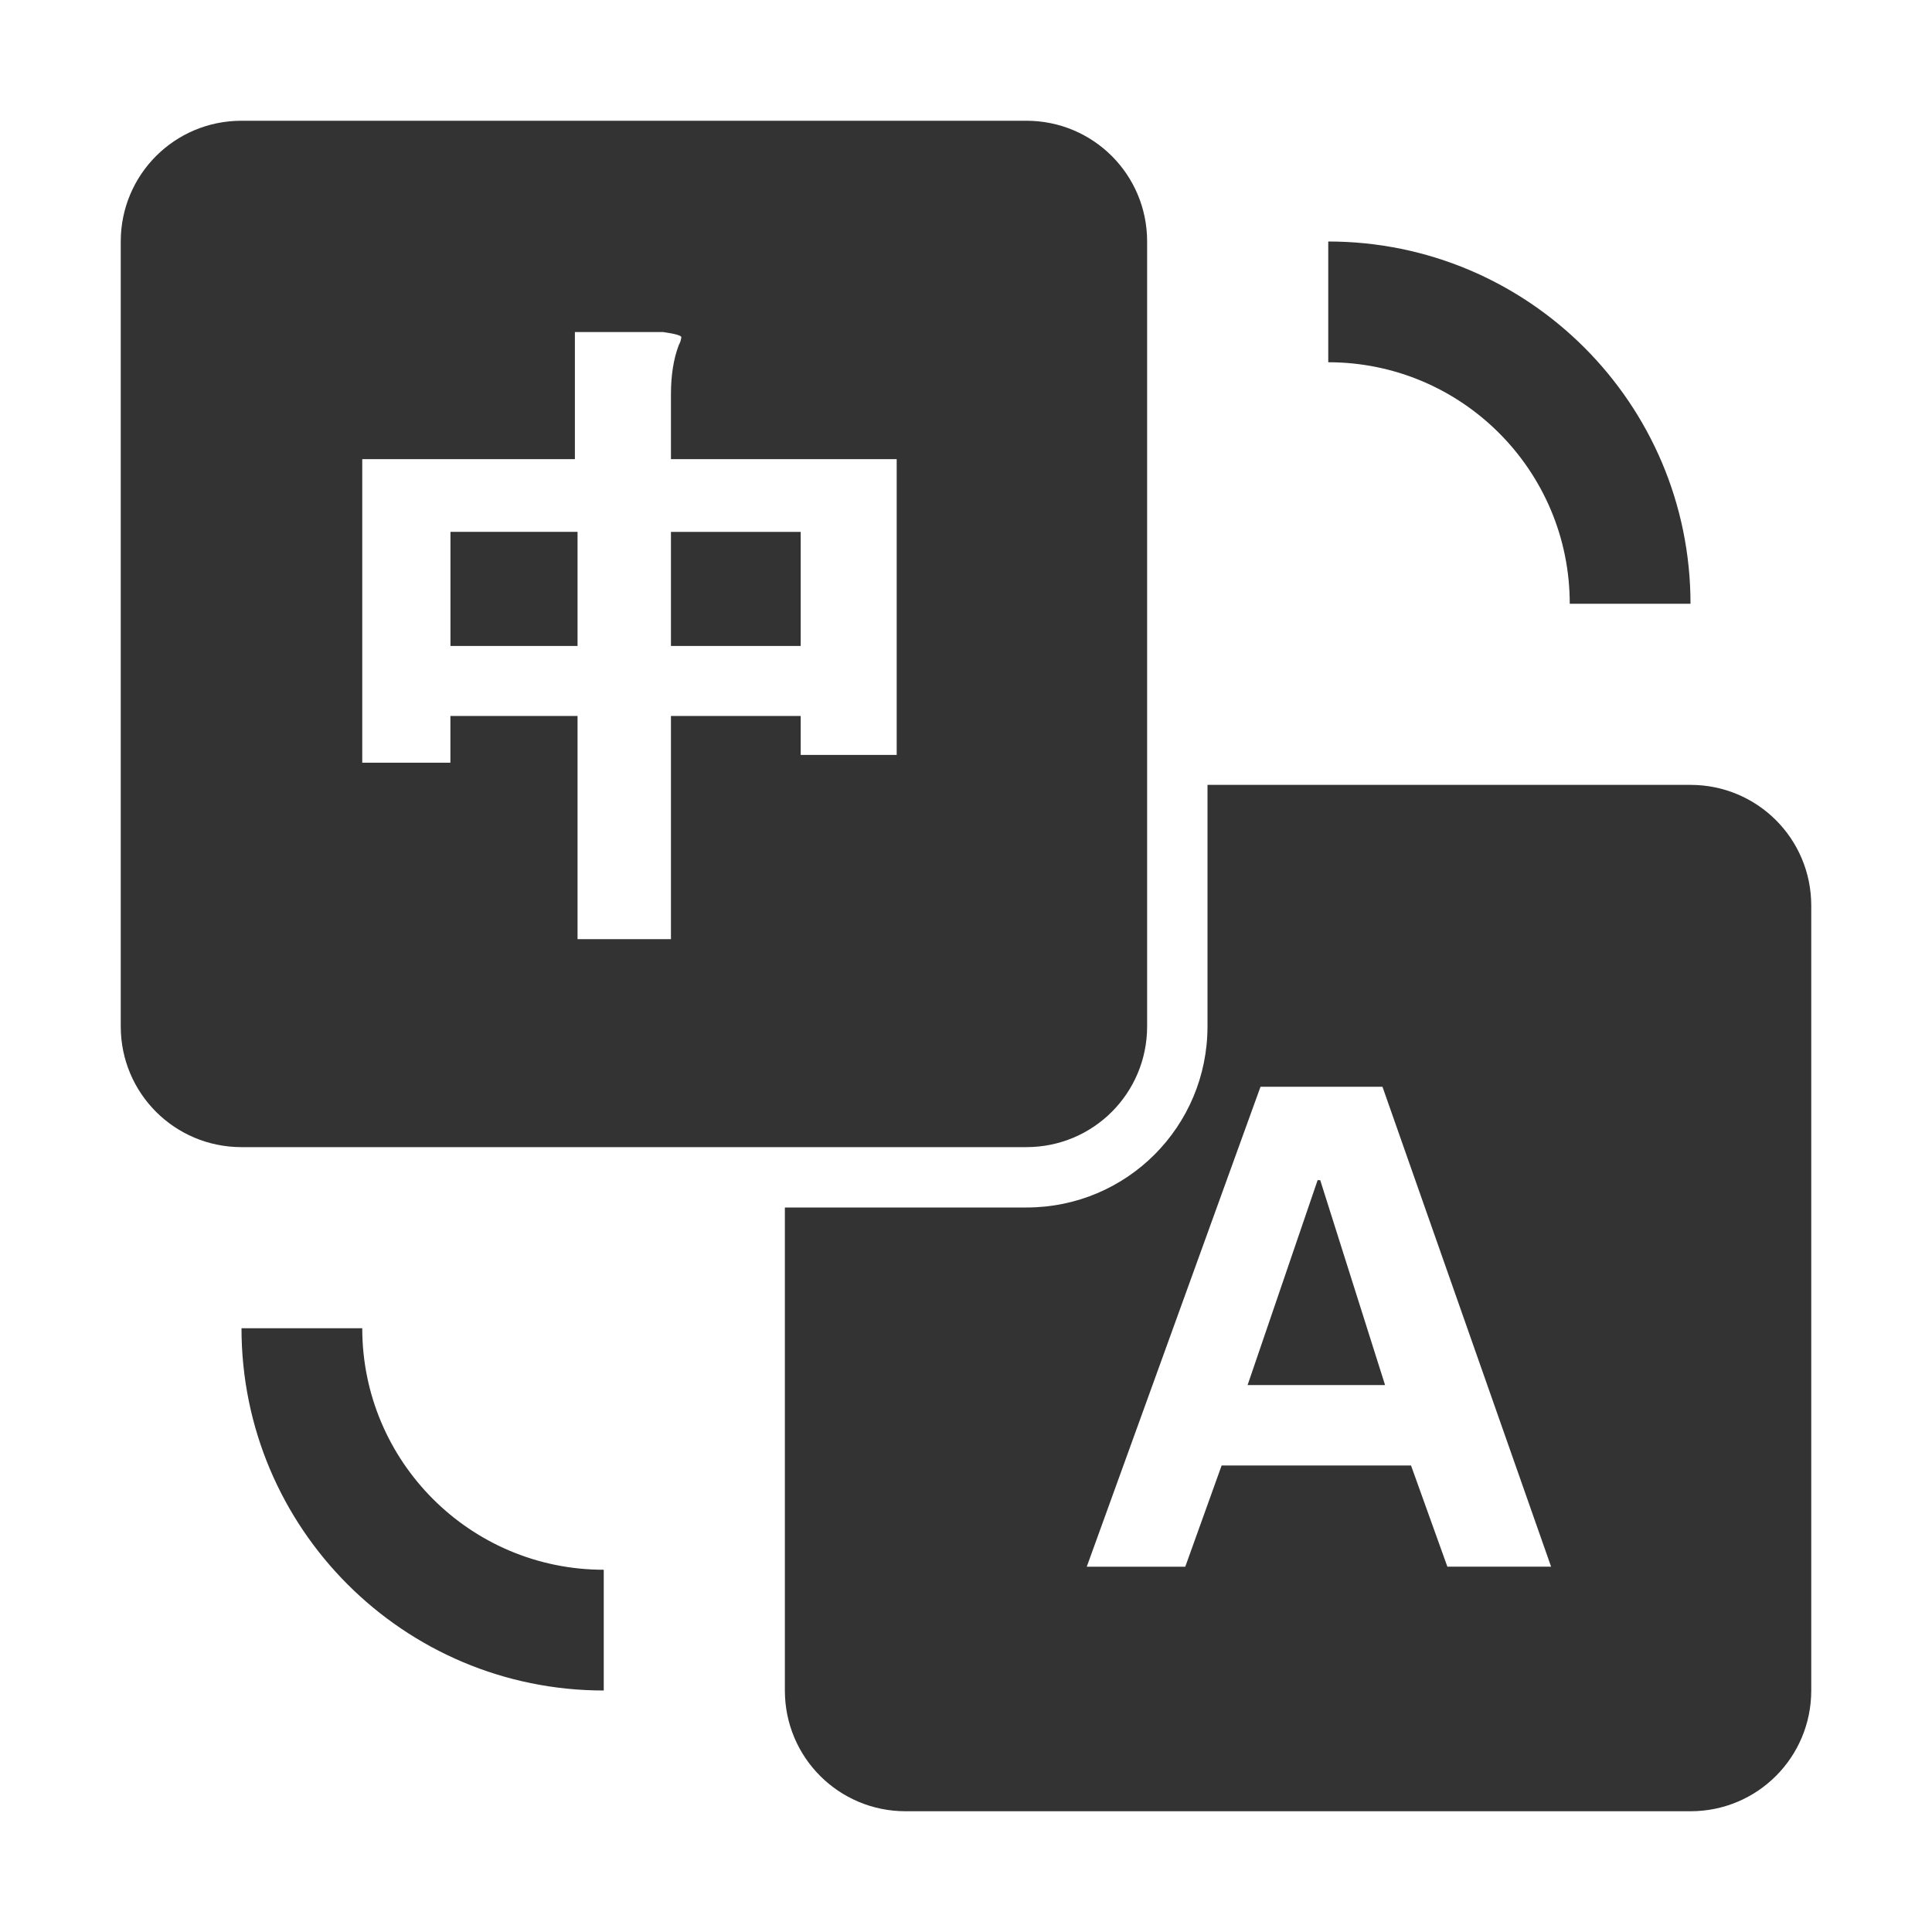
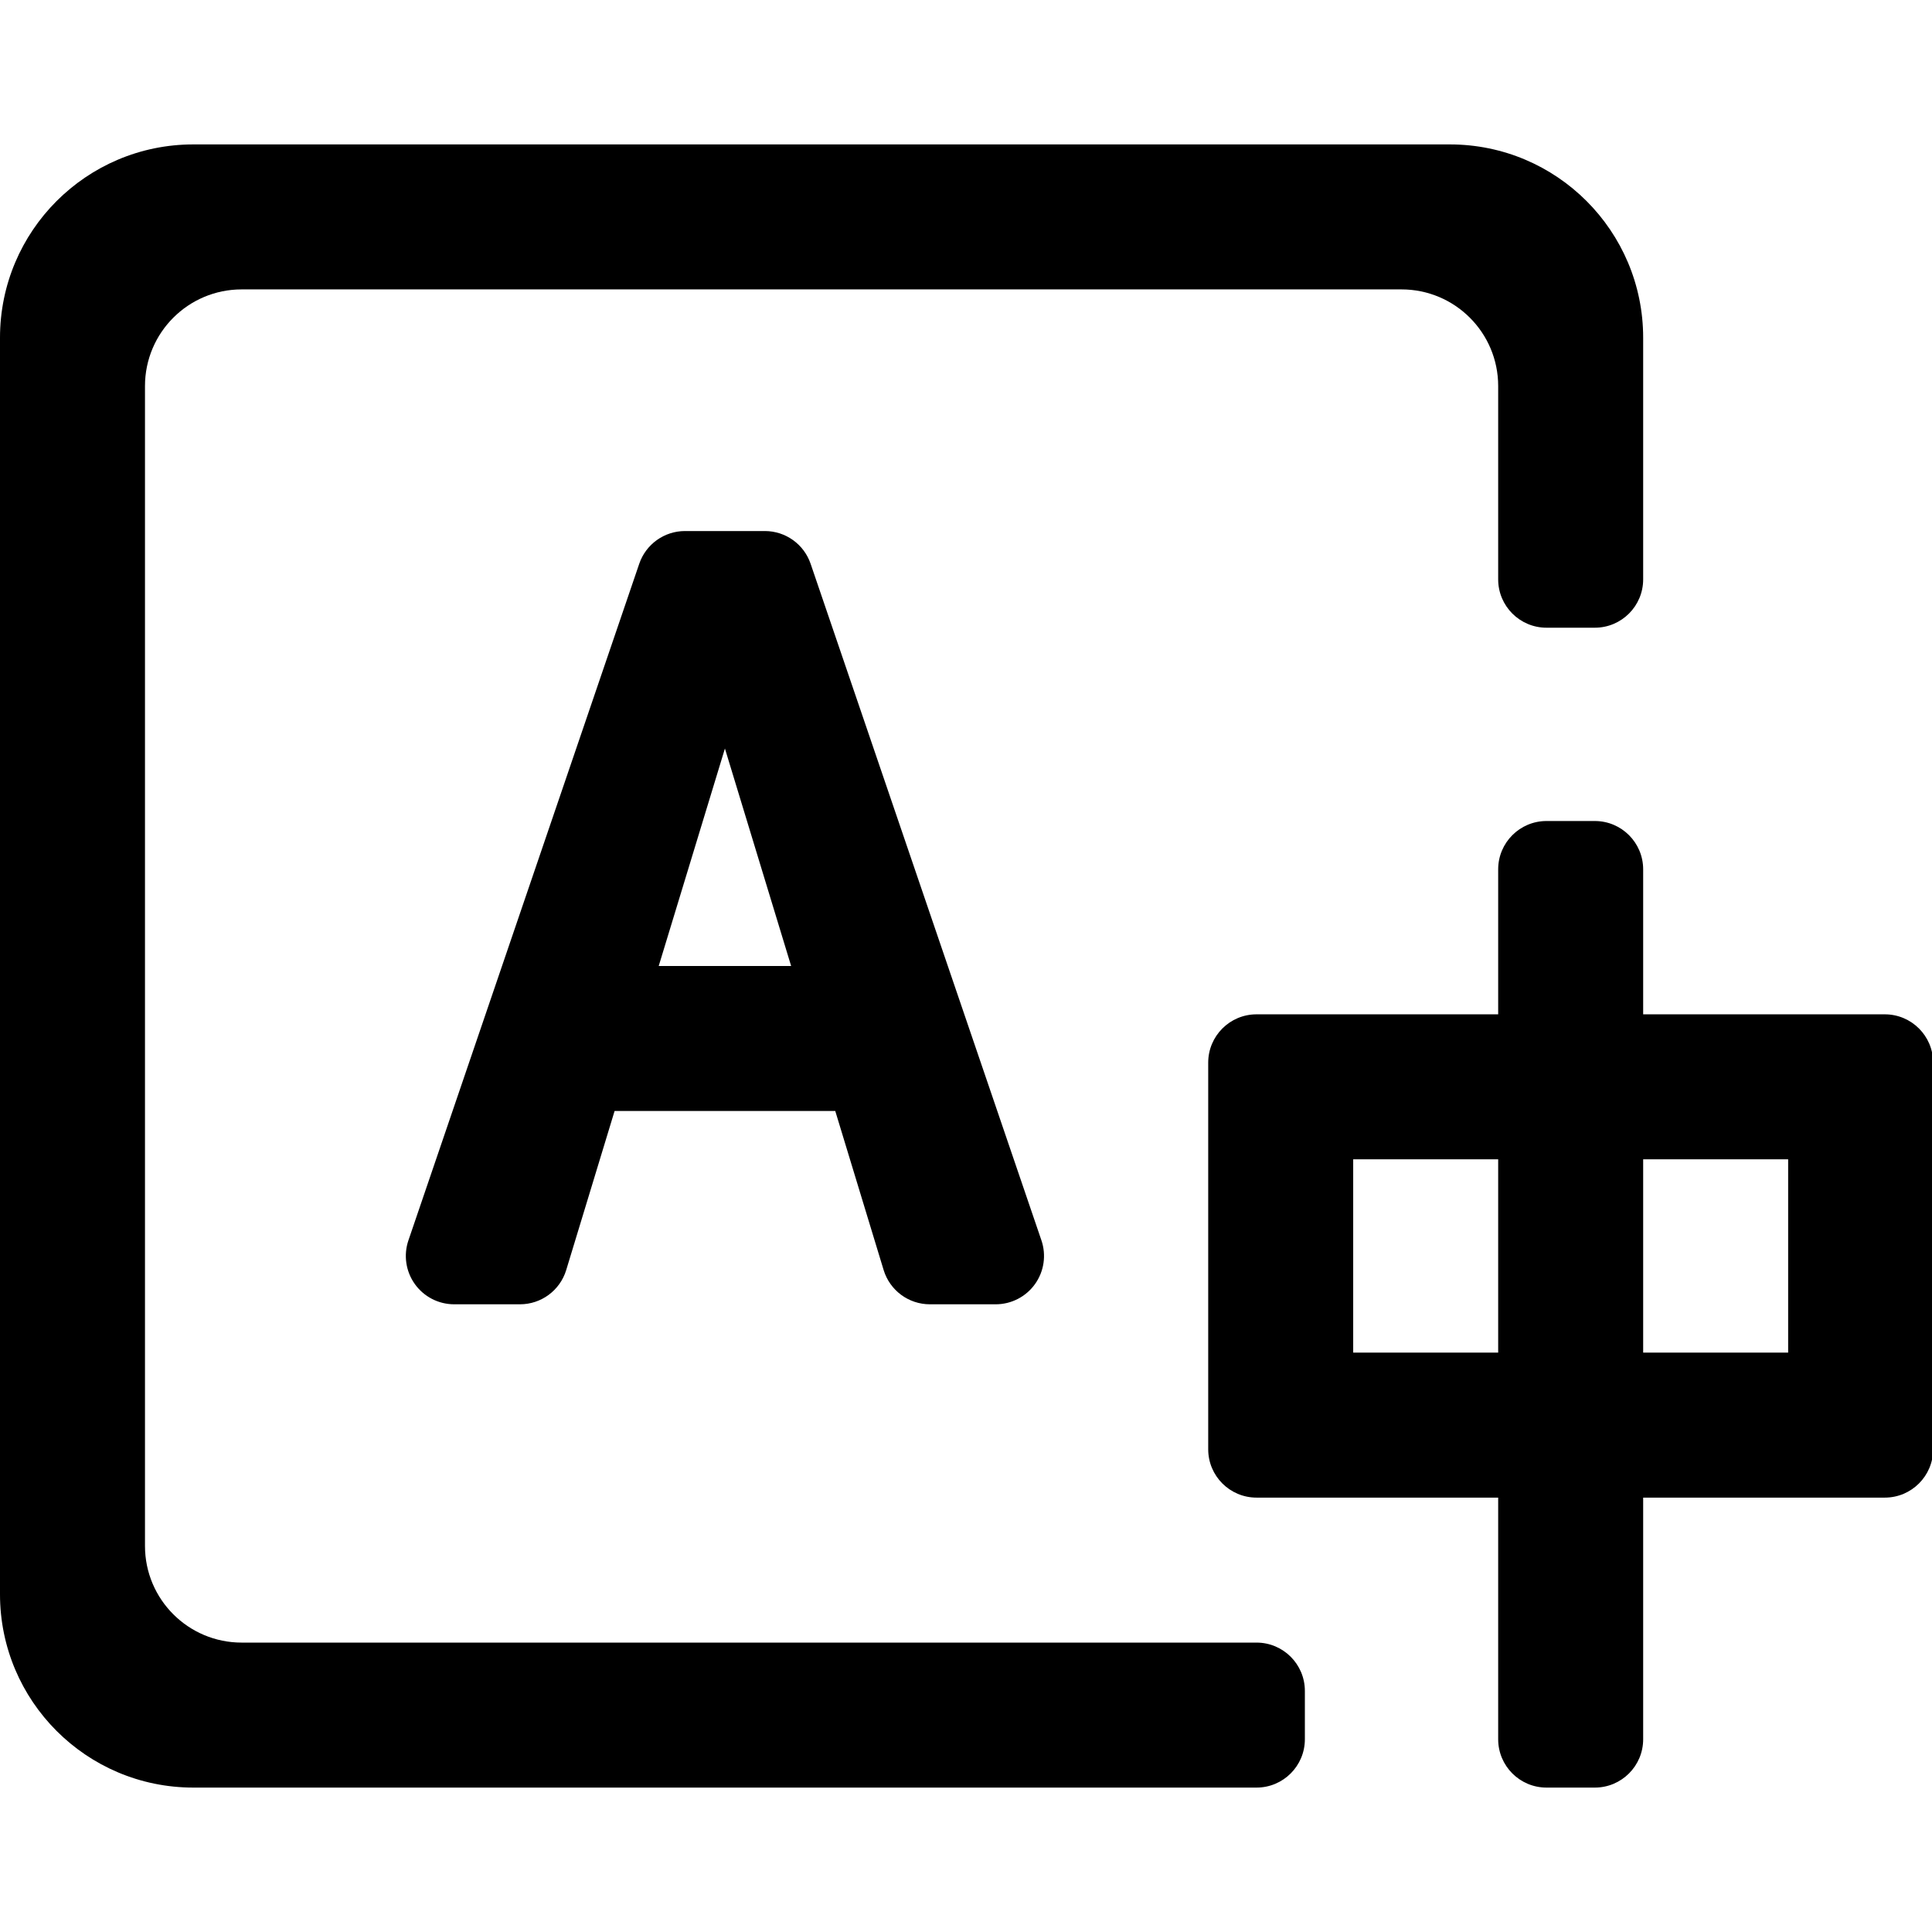
- <svg xmlns="http://www.w3.org/2000/svg" t="1686057218642" class="icon" viewBox="0 0 1024 1024" version="1.1" p-id="1555" width="200" height="200">
-   <path d="M640 416h256c35.36 0 64 28.48 64 64v416c0 35.36-28.48 64-64 64H480c-35.36 0-64-28.48-64-64V640h128c53.312 0 96-42.976 96-96V416zM64 128c0-35.36 28.48-64 64-64h416c35.36 0 64 28.48 64 64v416c0 35.36-28.48 64-64 64H128c-35.36 0-64-28.48-64-64V128z m128 276.256h46.72v-24.768h67.392V497.76h49.504V379.488h68.768v20.64h50.88V243.36H355.616v-34.368c0-10.08 1.376-18.784 4.16-26.112a10.56 10.56 0 0 0 1.344-4.16c0-0.896-3.2-1.792-9.6-2.72h-46.816v67.36H192v160.896z m46.72-122.368h67.392v60.48h-67.36V281.92z m185.664 60.48h-68.768V281.92h68.768v60.48z m203.84 488l19.264-53.632h100.384l19.264 53.632h54.976L732.736 576h-64.64L576 830.4h52.256z m33.024-96.256l37.12-108.608h1.376l34.368 108.608h-72.864zM896 320h-64a128 128 0 0 0-128-128v-64a192 192 0 0 1 192 192zM128 704h64a128 128 0 0 0 128 128v64a192 192 0 0 1-192-192z" fill="#333333" p-id="1556" />
+ <svg xmlns="http://www.w3.org/2000/svg" t="1688664690182" class="icon" viewBox="0 0 1204 1024" version="1.1" p-id="2191" width="200" height="200">
+   <path d="M90.353 873.412a60.235 60.235 0 0 0 60.235 60.235h632.471a30.118 30.118 0 0 1 30.118 30.118v30.118a30.118 30.118 0 0 1-30.118 30.118H120.471a120.471 120.471 0 0 1-120.471-120.471V120.471a120.471 120.471 0 0 1 120.471-120.471h783.059a120.471 120.471 0 0 1 120.471 120.471v150.588a30.118 30.118 0 0 1-30.118 30.118h-30.118a30.118 30.118 0 0 1-30.118-30.118V150.588a60.235 60.235 0 0 0-60.235-60.235H150.588a60.235 60.235 0 0 0-60.235 60.235v722.824z m843.294-331.294v-90.353a30.118 30.118 0 0 1 30.118-30.118h30.118a30.118 30.118 0 0 1 30.118 30.118v90.353h150.588a30.118 30.118 0 0 1 30.118 30.118v240.941a30.118 30.118 0 0 1-30.118 30.118h-150.588v150.588a30.118 30.118 0 0 1-30.118 30.118h-30.118a30.118 30.118 0 0 1-30.118-30.118v-150.588h-150.588a30.118 30.118 0 0 1-30.118-30.118v-240.941a30.118 30.118 0 0 1 30.118-30.118h150.588z m0 90.353h-90.353v120.471h90.353v-120.471z m90.353 0v120.471h90.353v-120.471h-90.353z m-613.496-120.471h82.522L451.765 376.471 410.504 512z m-27.497 90.353l-30.148 99.117a30.118 30.118 0 0 1-28.823 21.353H283.046a30.118 30.118 0 0 1-28.521-39.846l143.842-421.647A30.118 30.118 0 0 1 426.857 240.941h49.815a30.118 30.118 0 0 1 28.491 20.39l143.842 421.647A30.118 30.118 0 0 1 620.484 722.824h-40.99a30.118 30.118 0 0 1-28.823-21.353L520.523 602.353h-137.517z" p-id="2192" />
</svg>
